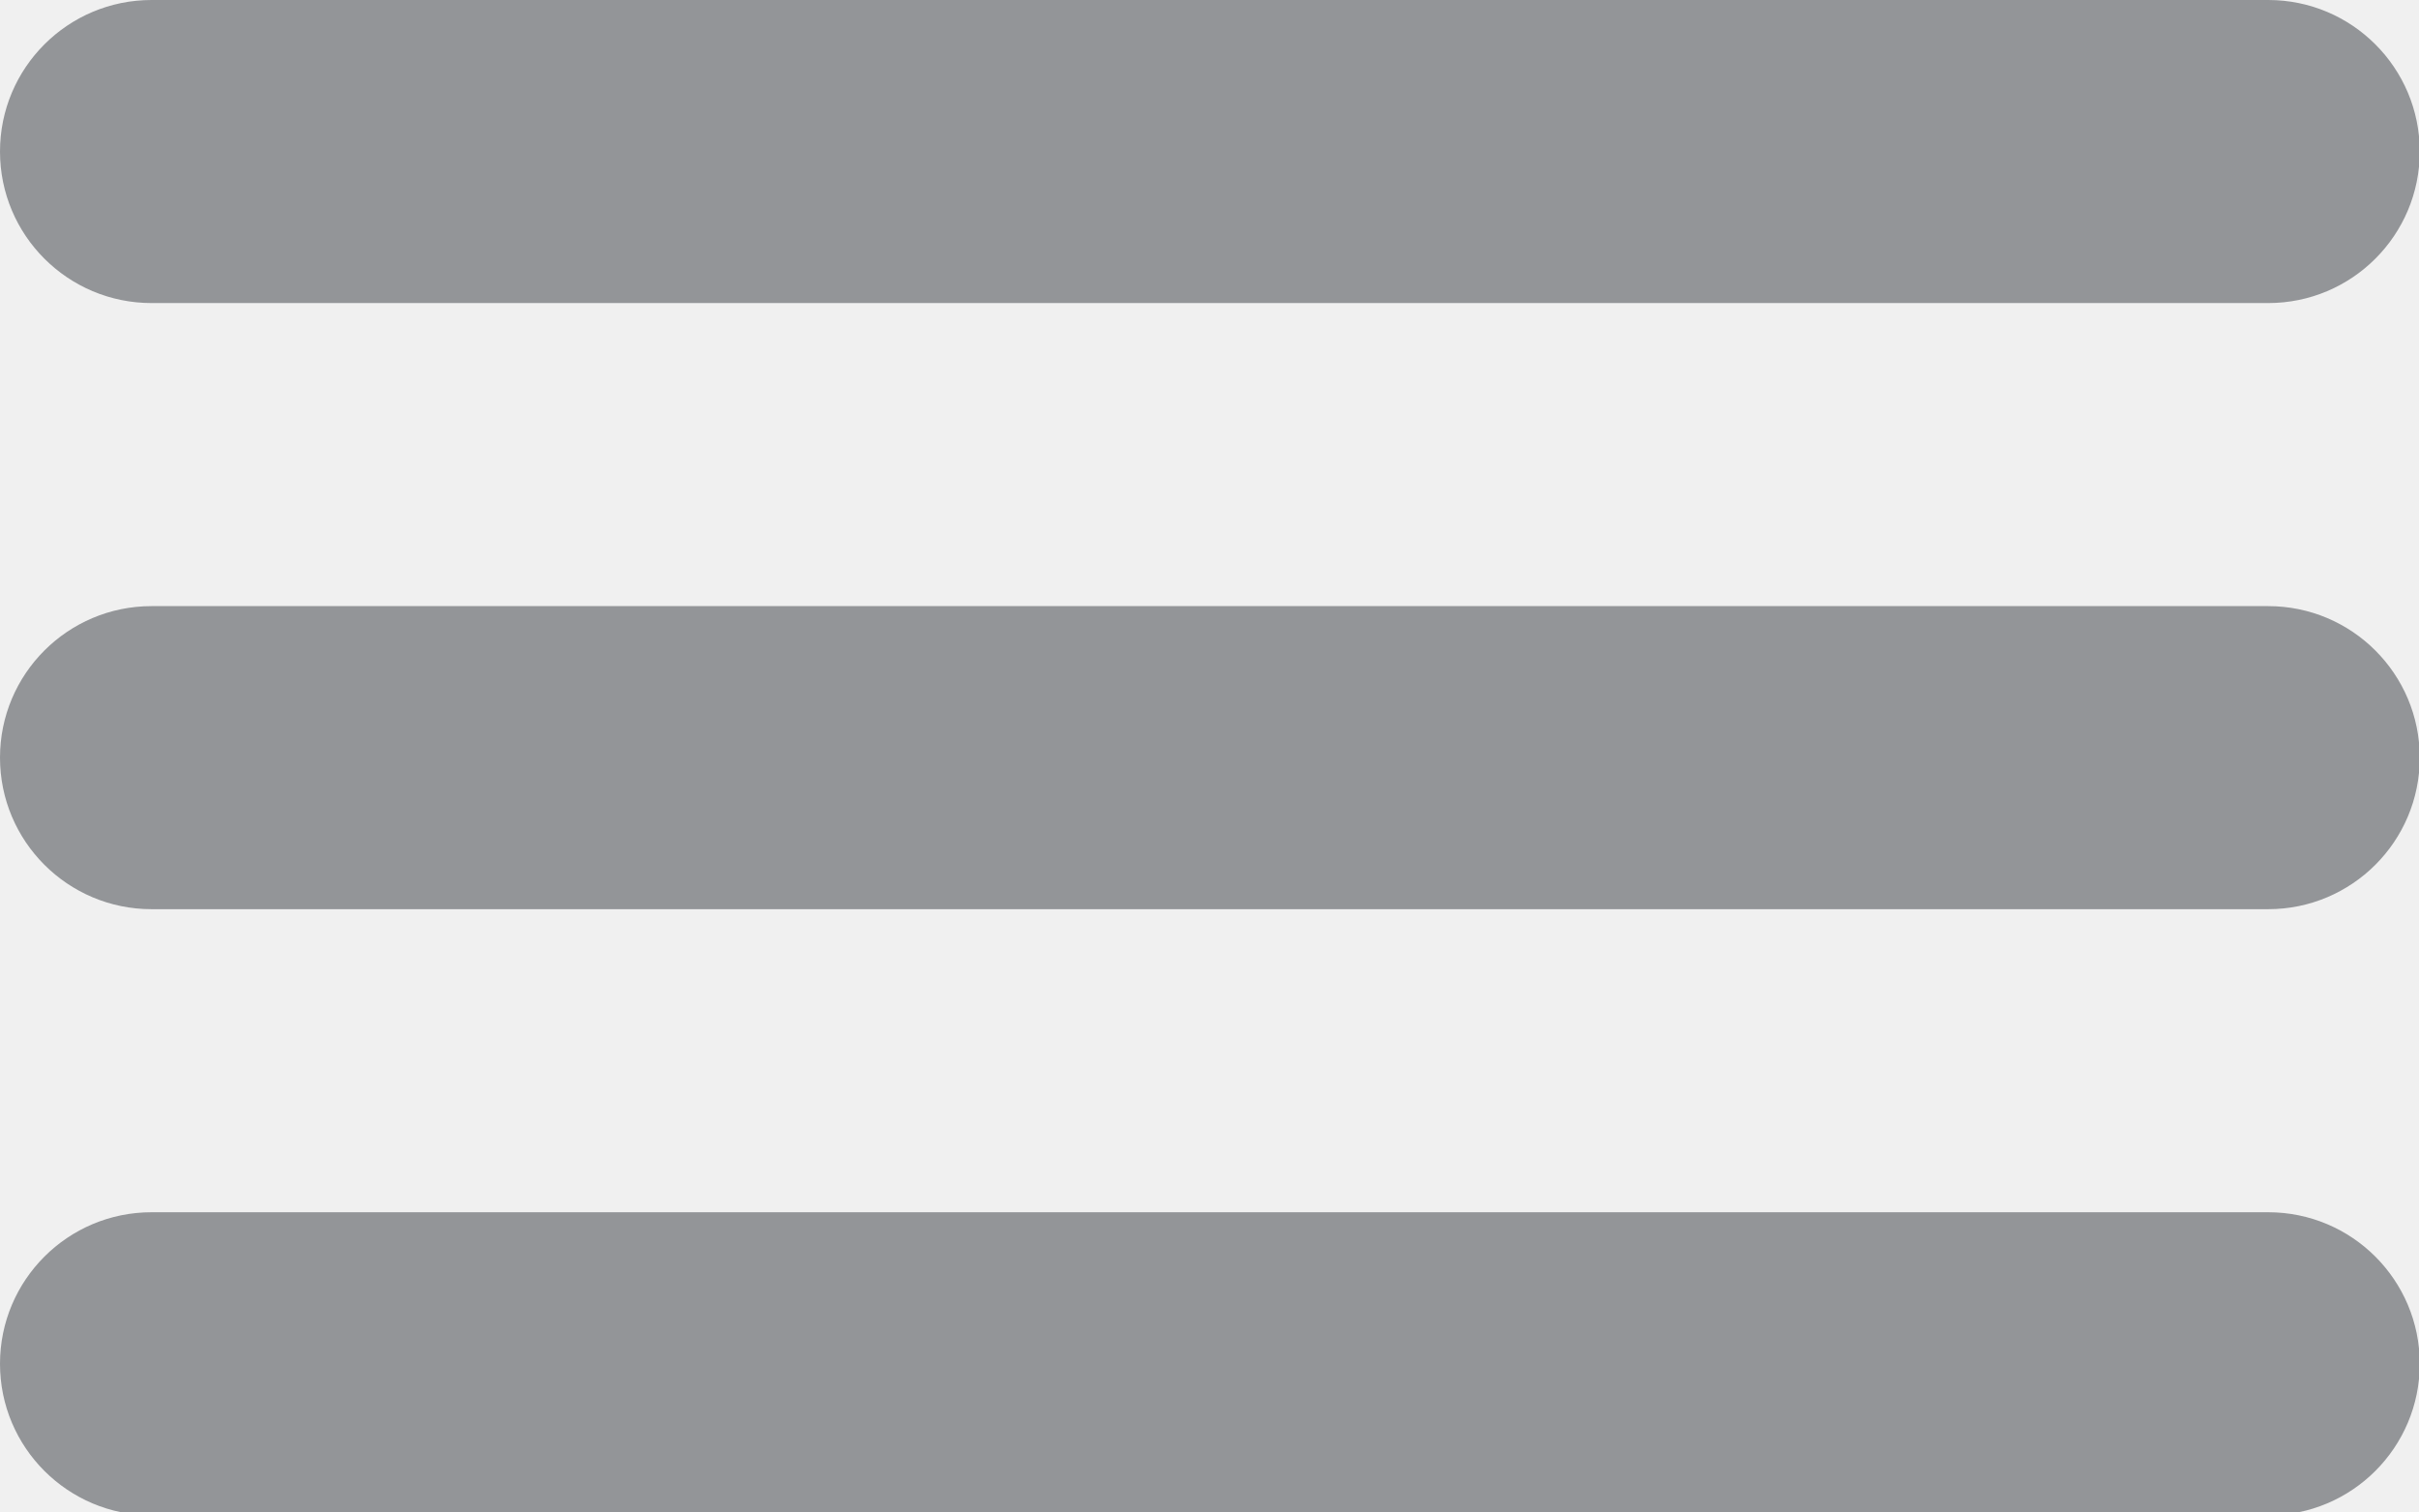
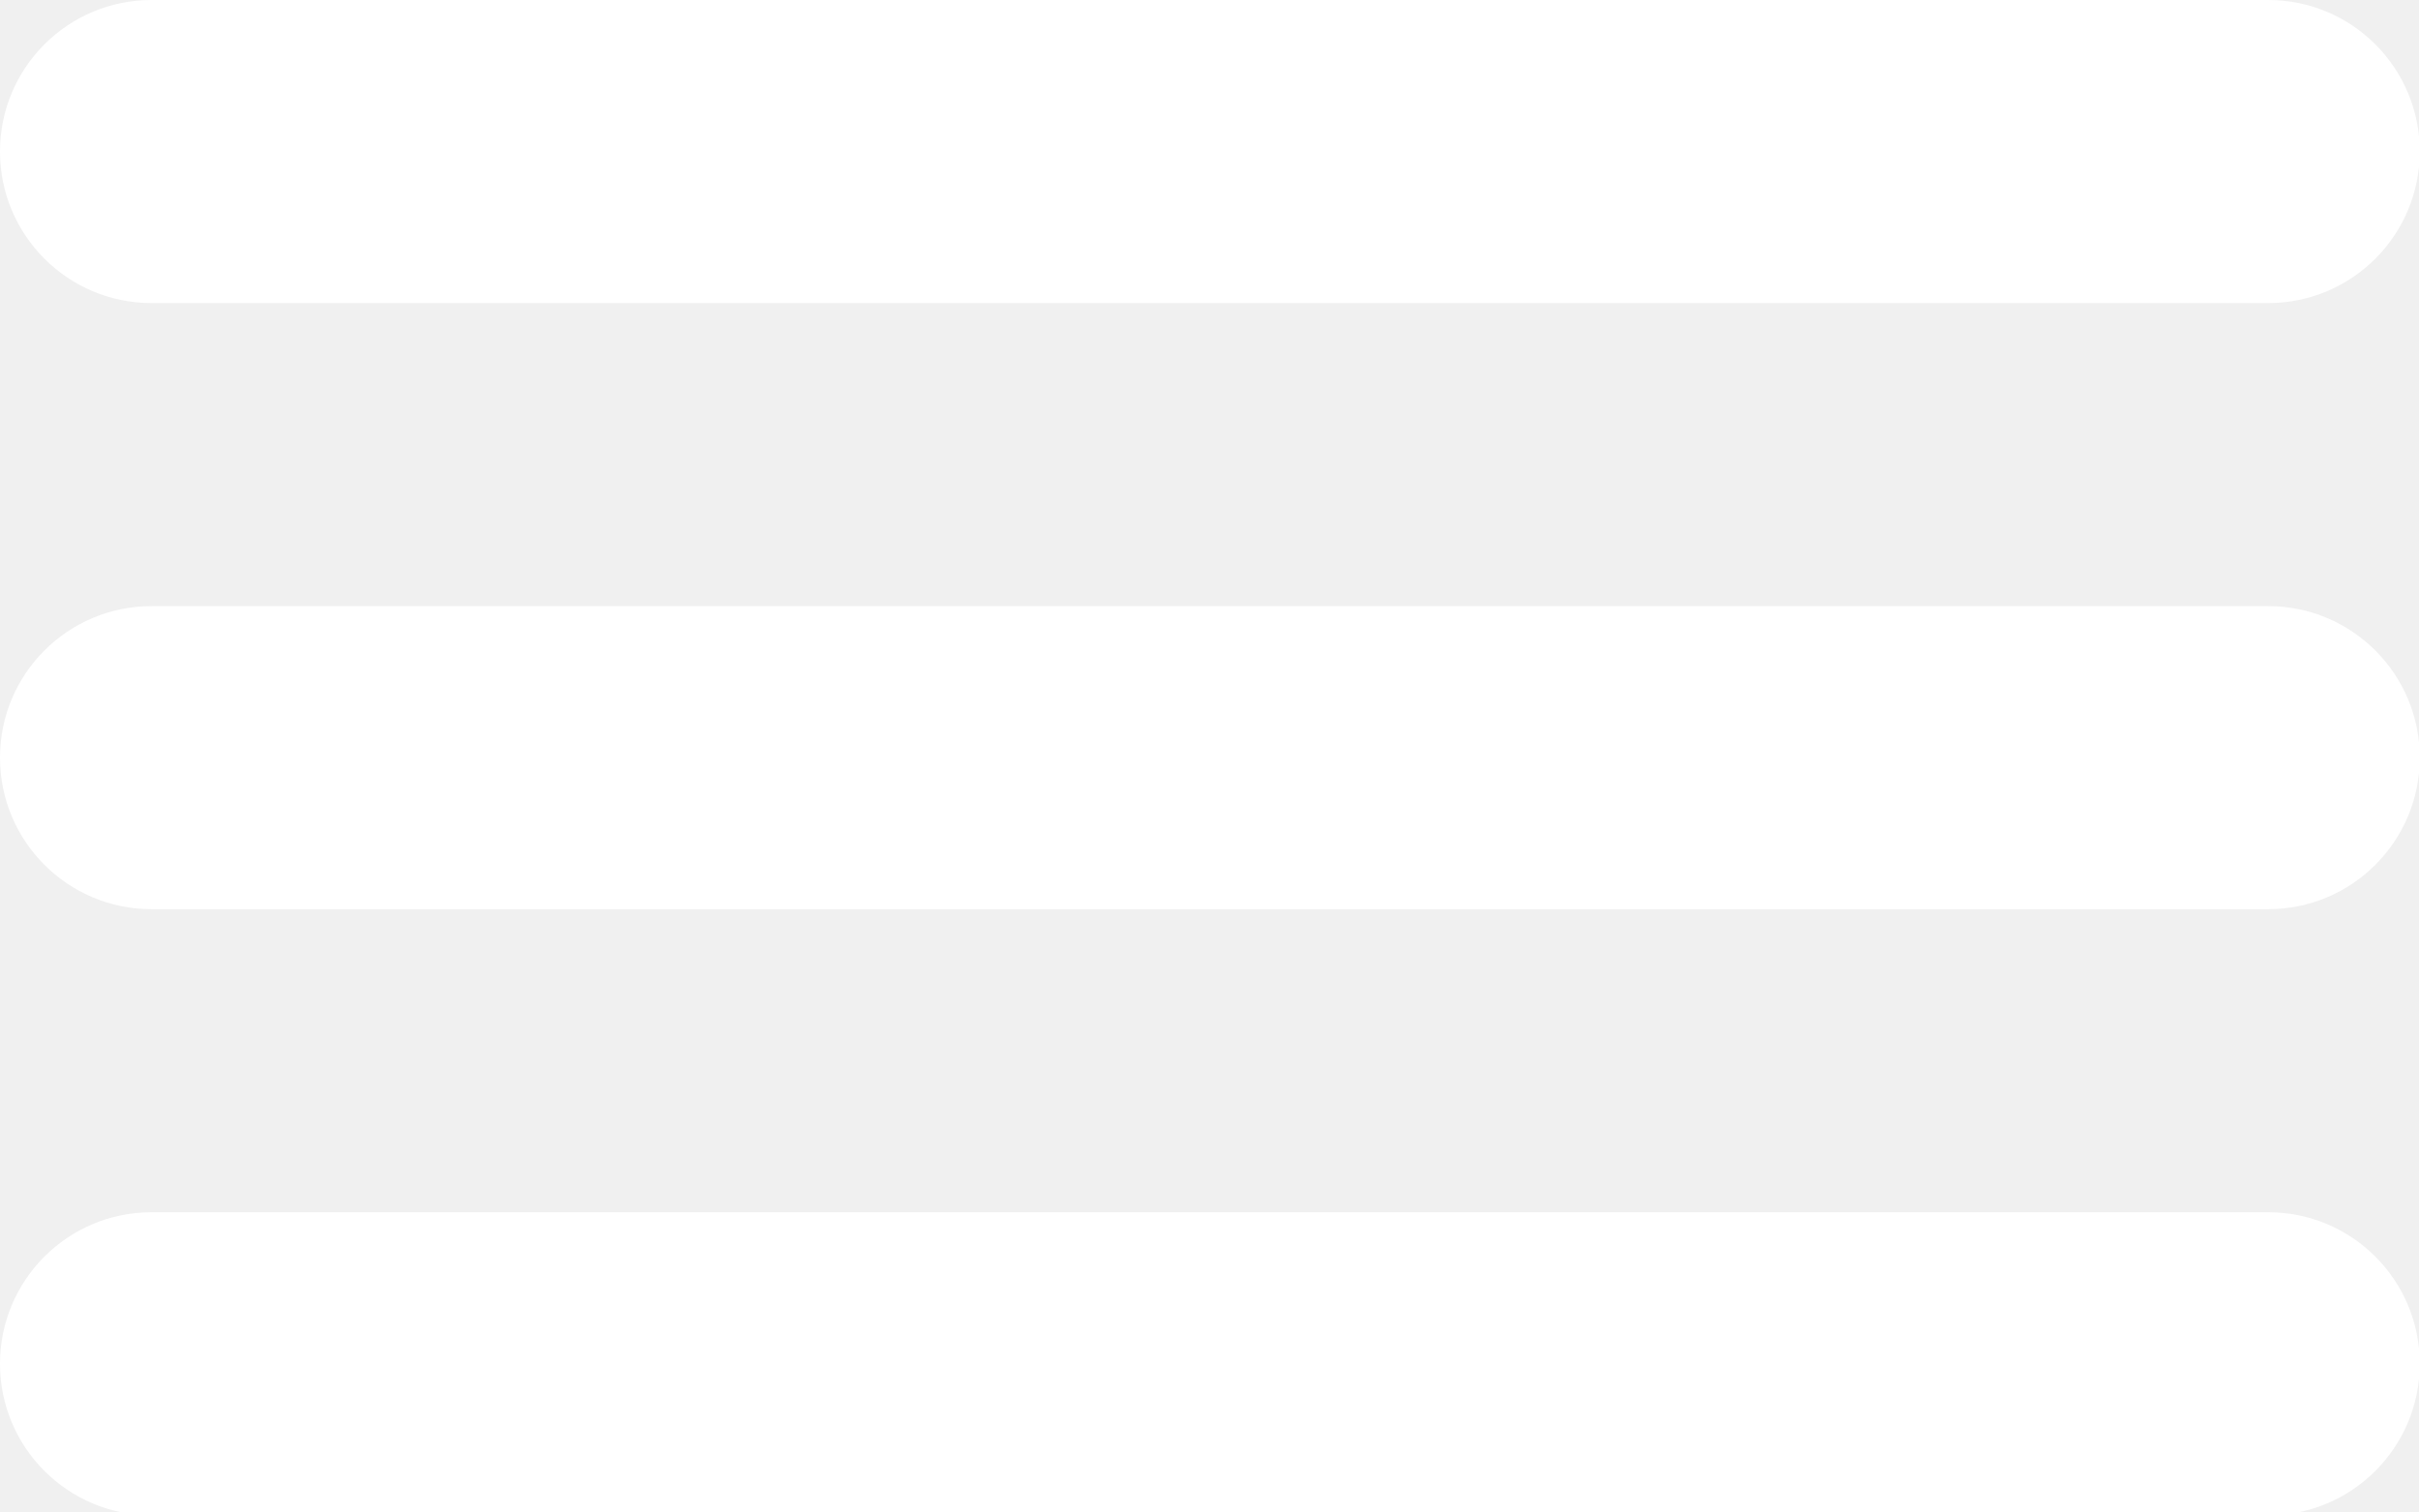
<svg xmlns="http://www.w3.org/2000/svg" viewBox="0 0 31.92 19.95">
  <defs>
-     <style>.cls-1{fill:#939598;}</style>
+     <style>.cls-1{fill:#ffffff;}</style>
  </defs>
  <g id="Layer_2" data-name="Layer 2">
    <g id="Layer_1-2" data-name="Layer 1">
      <path class="cls-1" d="M2,4H29.93a2,2,0,0,0,0-4H2A2,2,0,1,0,2,4Z" />
      <path class="cls-1" d="M29.93,16H2a2,2,0,1,0,0,4H29.93a2,2,0,0,0,0-4Z" />
      <path class="cls-1" d="M29.93,8H2a2,2,0,1,0,0,4H29.93a2,2,0,0,0,0-4Z" />
    </g>
  </g>
</svg>
